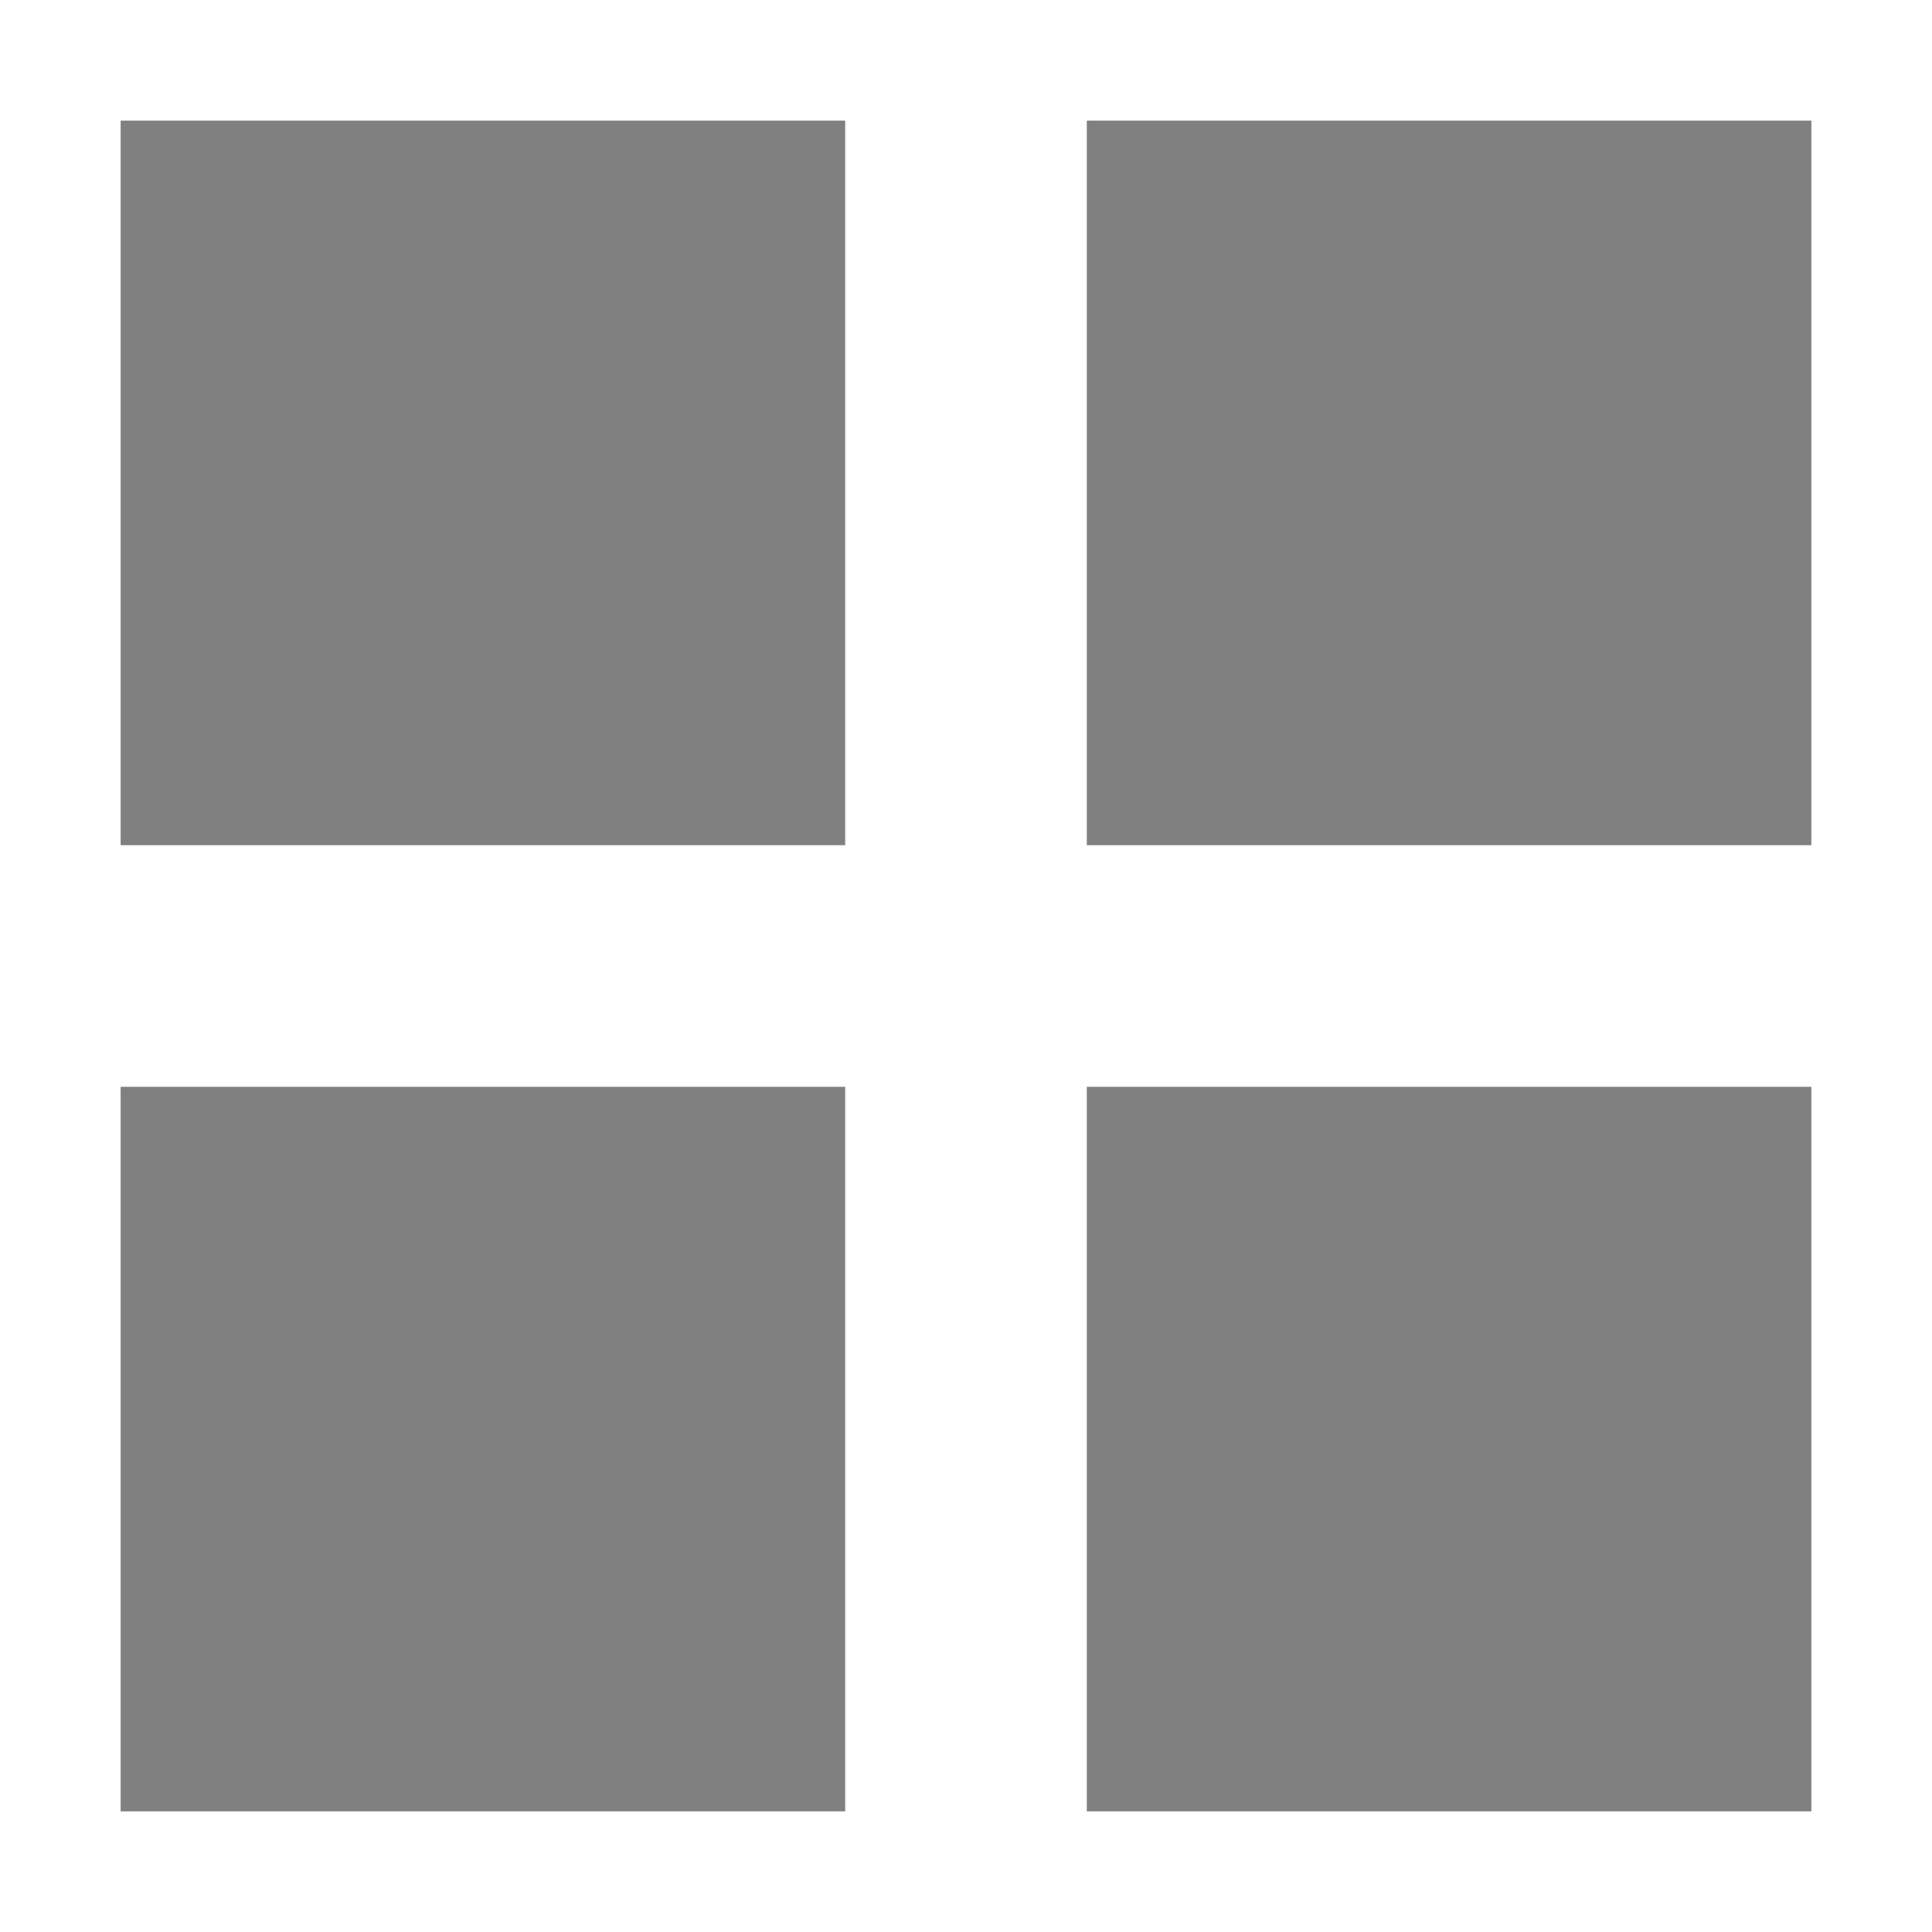
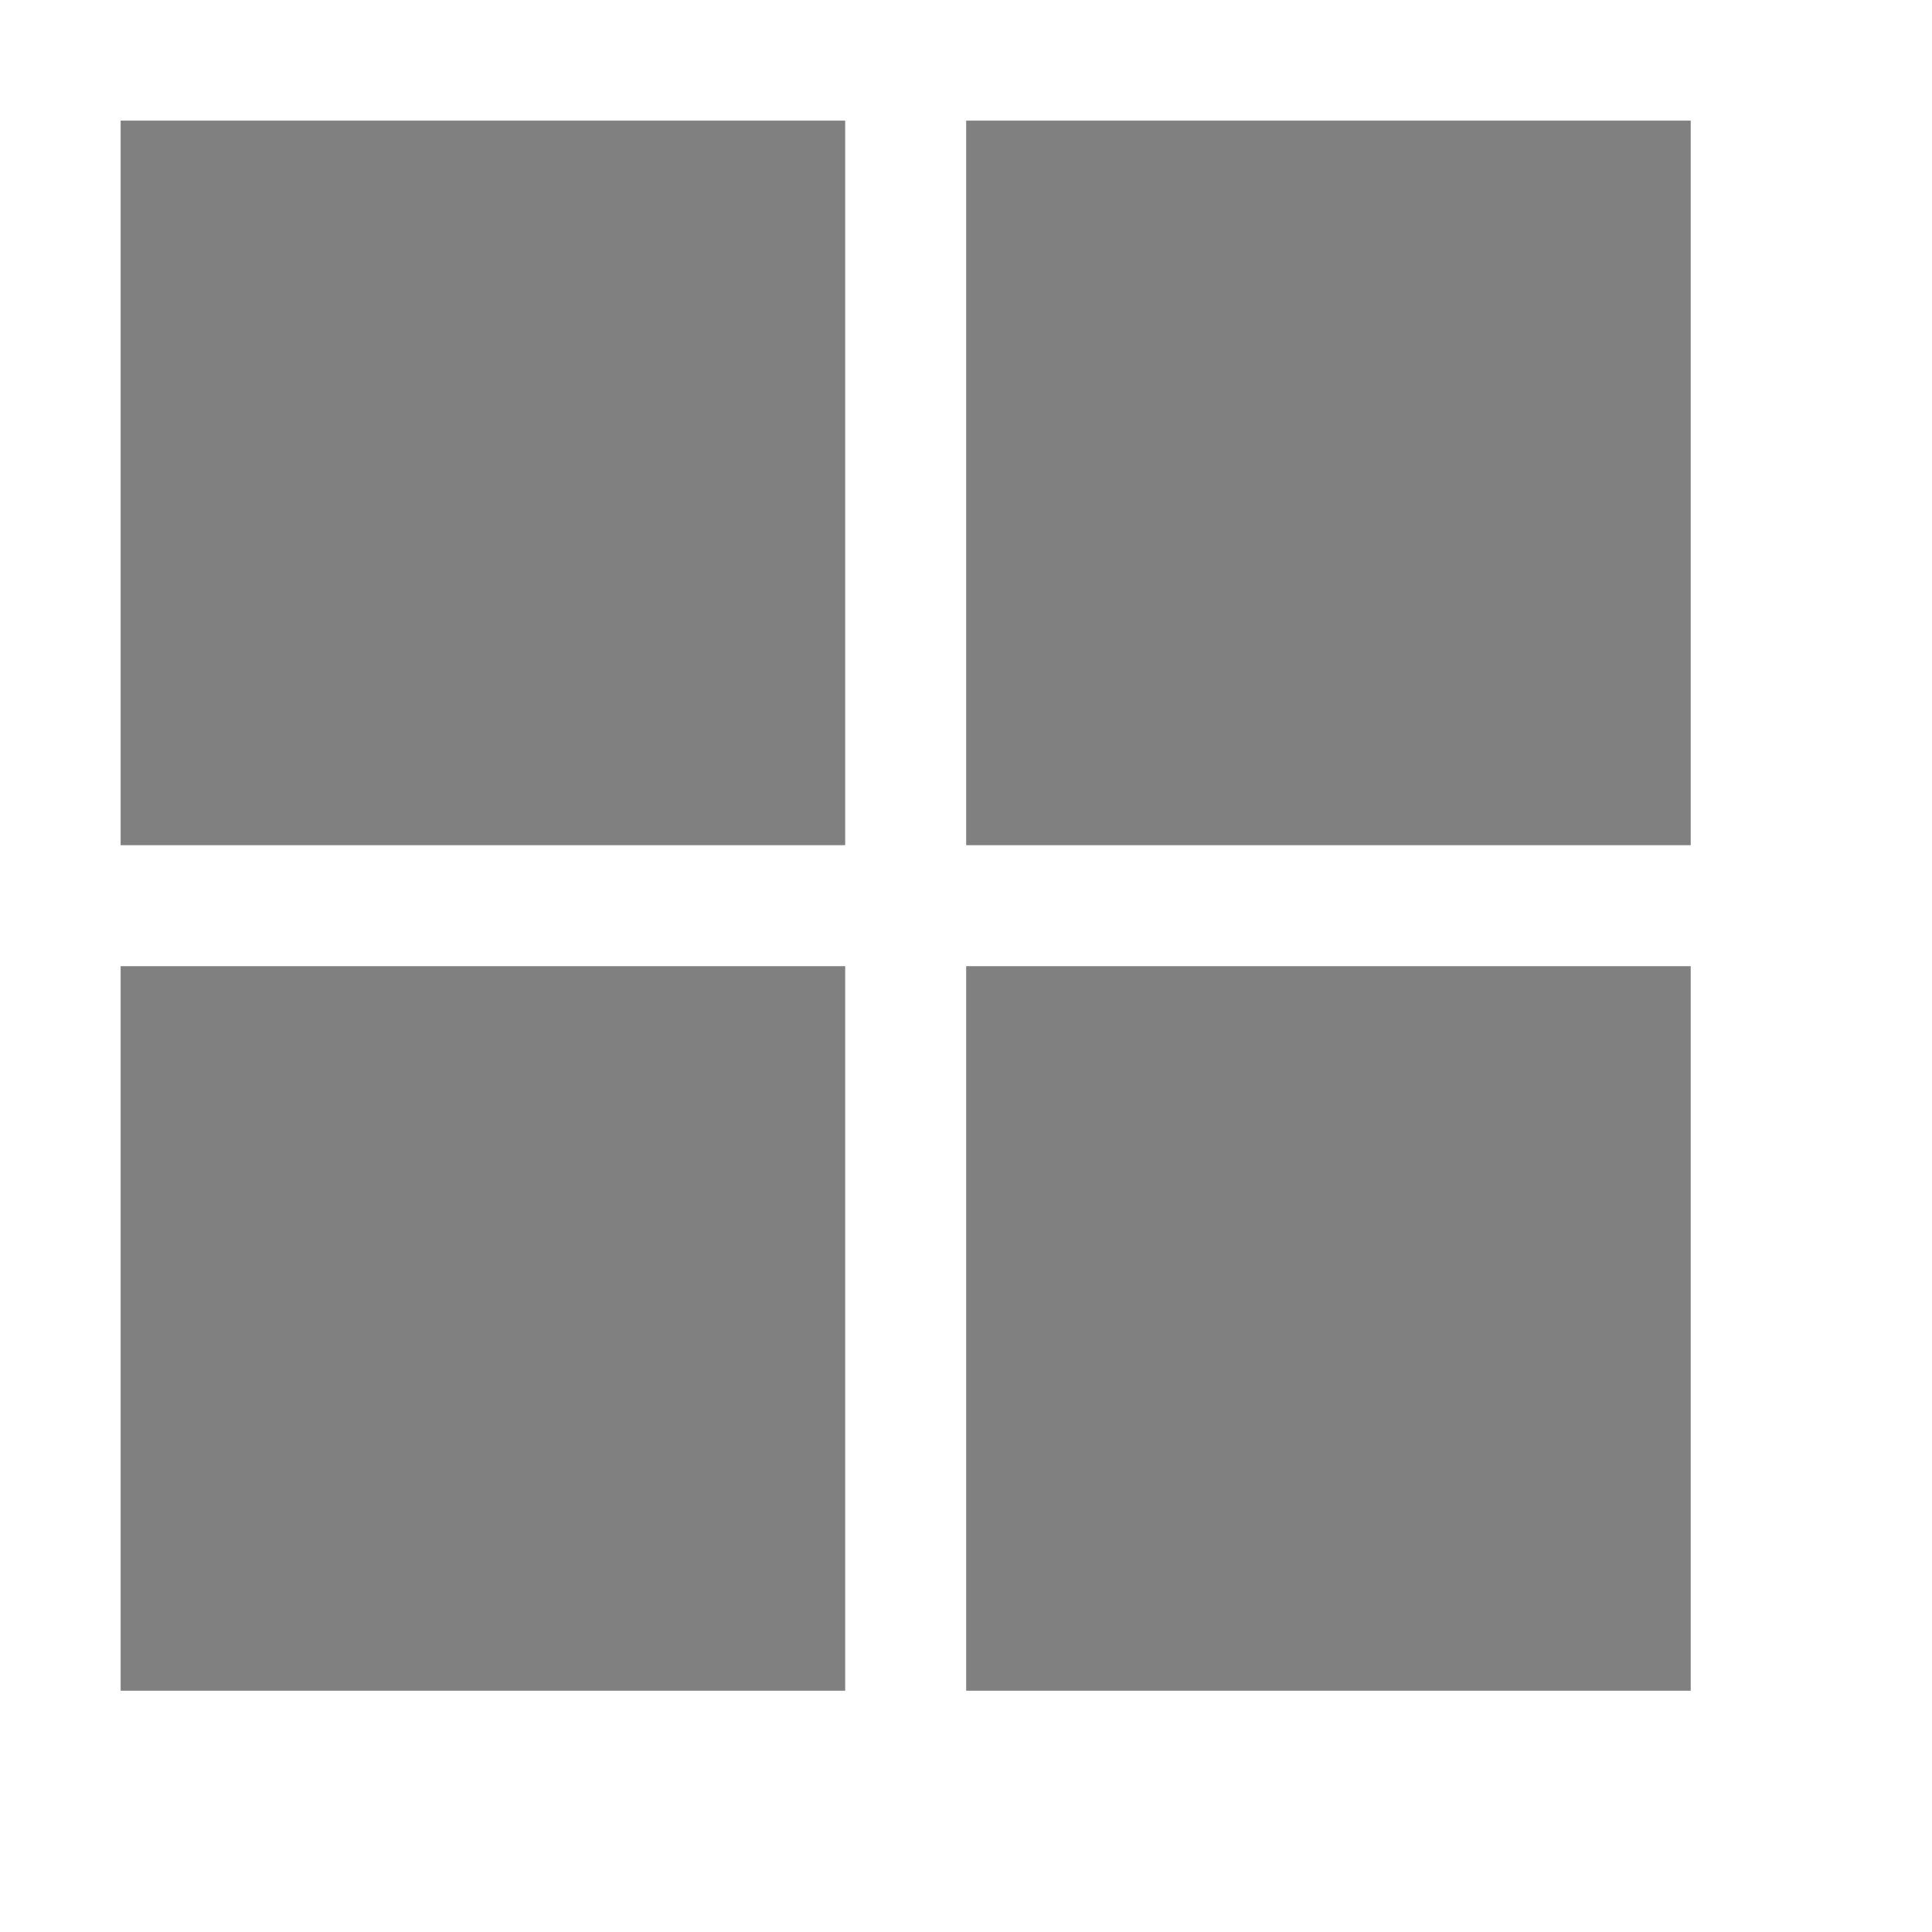
<svg xmlns="http://www.w3.org/2000/svg" height="16" width="16" fill="#000000" version="1.1" x="0px" y="0px" viewBox="0 0 5.333 5.333" id="svg6">
  <defs id="defs10" />
  <rect style="fill:#808080;fill-opacity:1;stroke:none;stroke-width:0;stroke-miterlimit:4;stroke-dasharray:none;stroke-opacity:1" id="rect837" width="2" height="2" x="0.333" y="0.333" ry="0" />
-   <rect style="fill:#808080;fill-opacity:1;stroke:none;stroke-width:0;stroke-miterlimit:4;stroke-dasharray:none;stroke-opacity:1" id="rect951" width="2" height="2" x="3" y="0.333" ry="0" />
-   <rect style="fill:#808080;fill-opacity:1;stroke:none;stroke-width:0;stroke-miterlimit:4;stroke-dasharray:none;stroke-opacity:1" id="rect953" width="2" height="2" x="0.333" y="3" ry="0" />
-   <rect style="fill:#808080;fill-opacity:1;stroke:none;stroke-width:0;stroke-miterlimit:4;stroke-dasharray:none;stroke-opacity:1" id="rect955" width="2" height="2" x="3" y="3" ry="0" />
+   <rect style="fill:#808080;fill-opacity:1;stroke:none;stroke-width:0;stroke-miterlimit:4;stroke-dasharray:none;stroke-opacity:1" id="rect951" width="2" height="2" x="2.667" y="0.333" ry="0" />
+   <rect style="fill:#808080;fill-opacity:1;stroke:none;stroke-width:0;stroke-miterlimit:4;stroke-dasharray:none;stroke-opacity:1" id="rect953" width="2" height="2" x="0.333" y="2.667" ry="0" />
+   <rect style="fill:#808080;fill-opacity:1;stroke:none;stroke-width:0;stroke-miterlimit:4;stroke-dasharray:none;stroke-opacity:1" id="rect955" width="2" height="2" x="2.667" y="2.667" ry="0" />
</svg>
